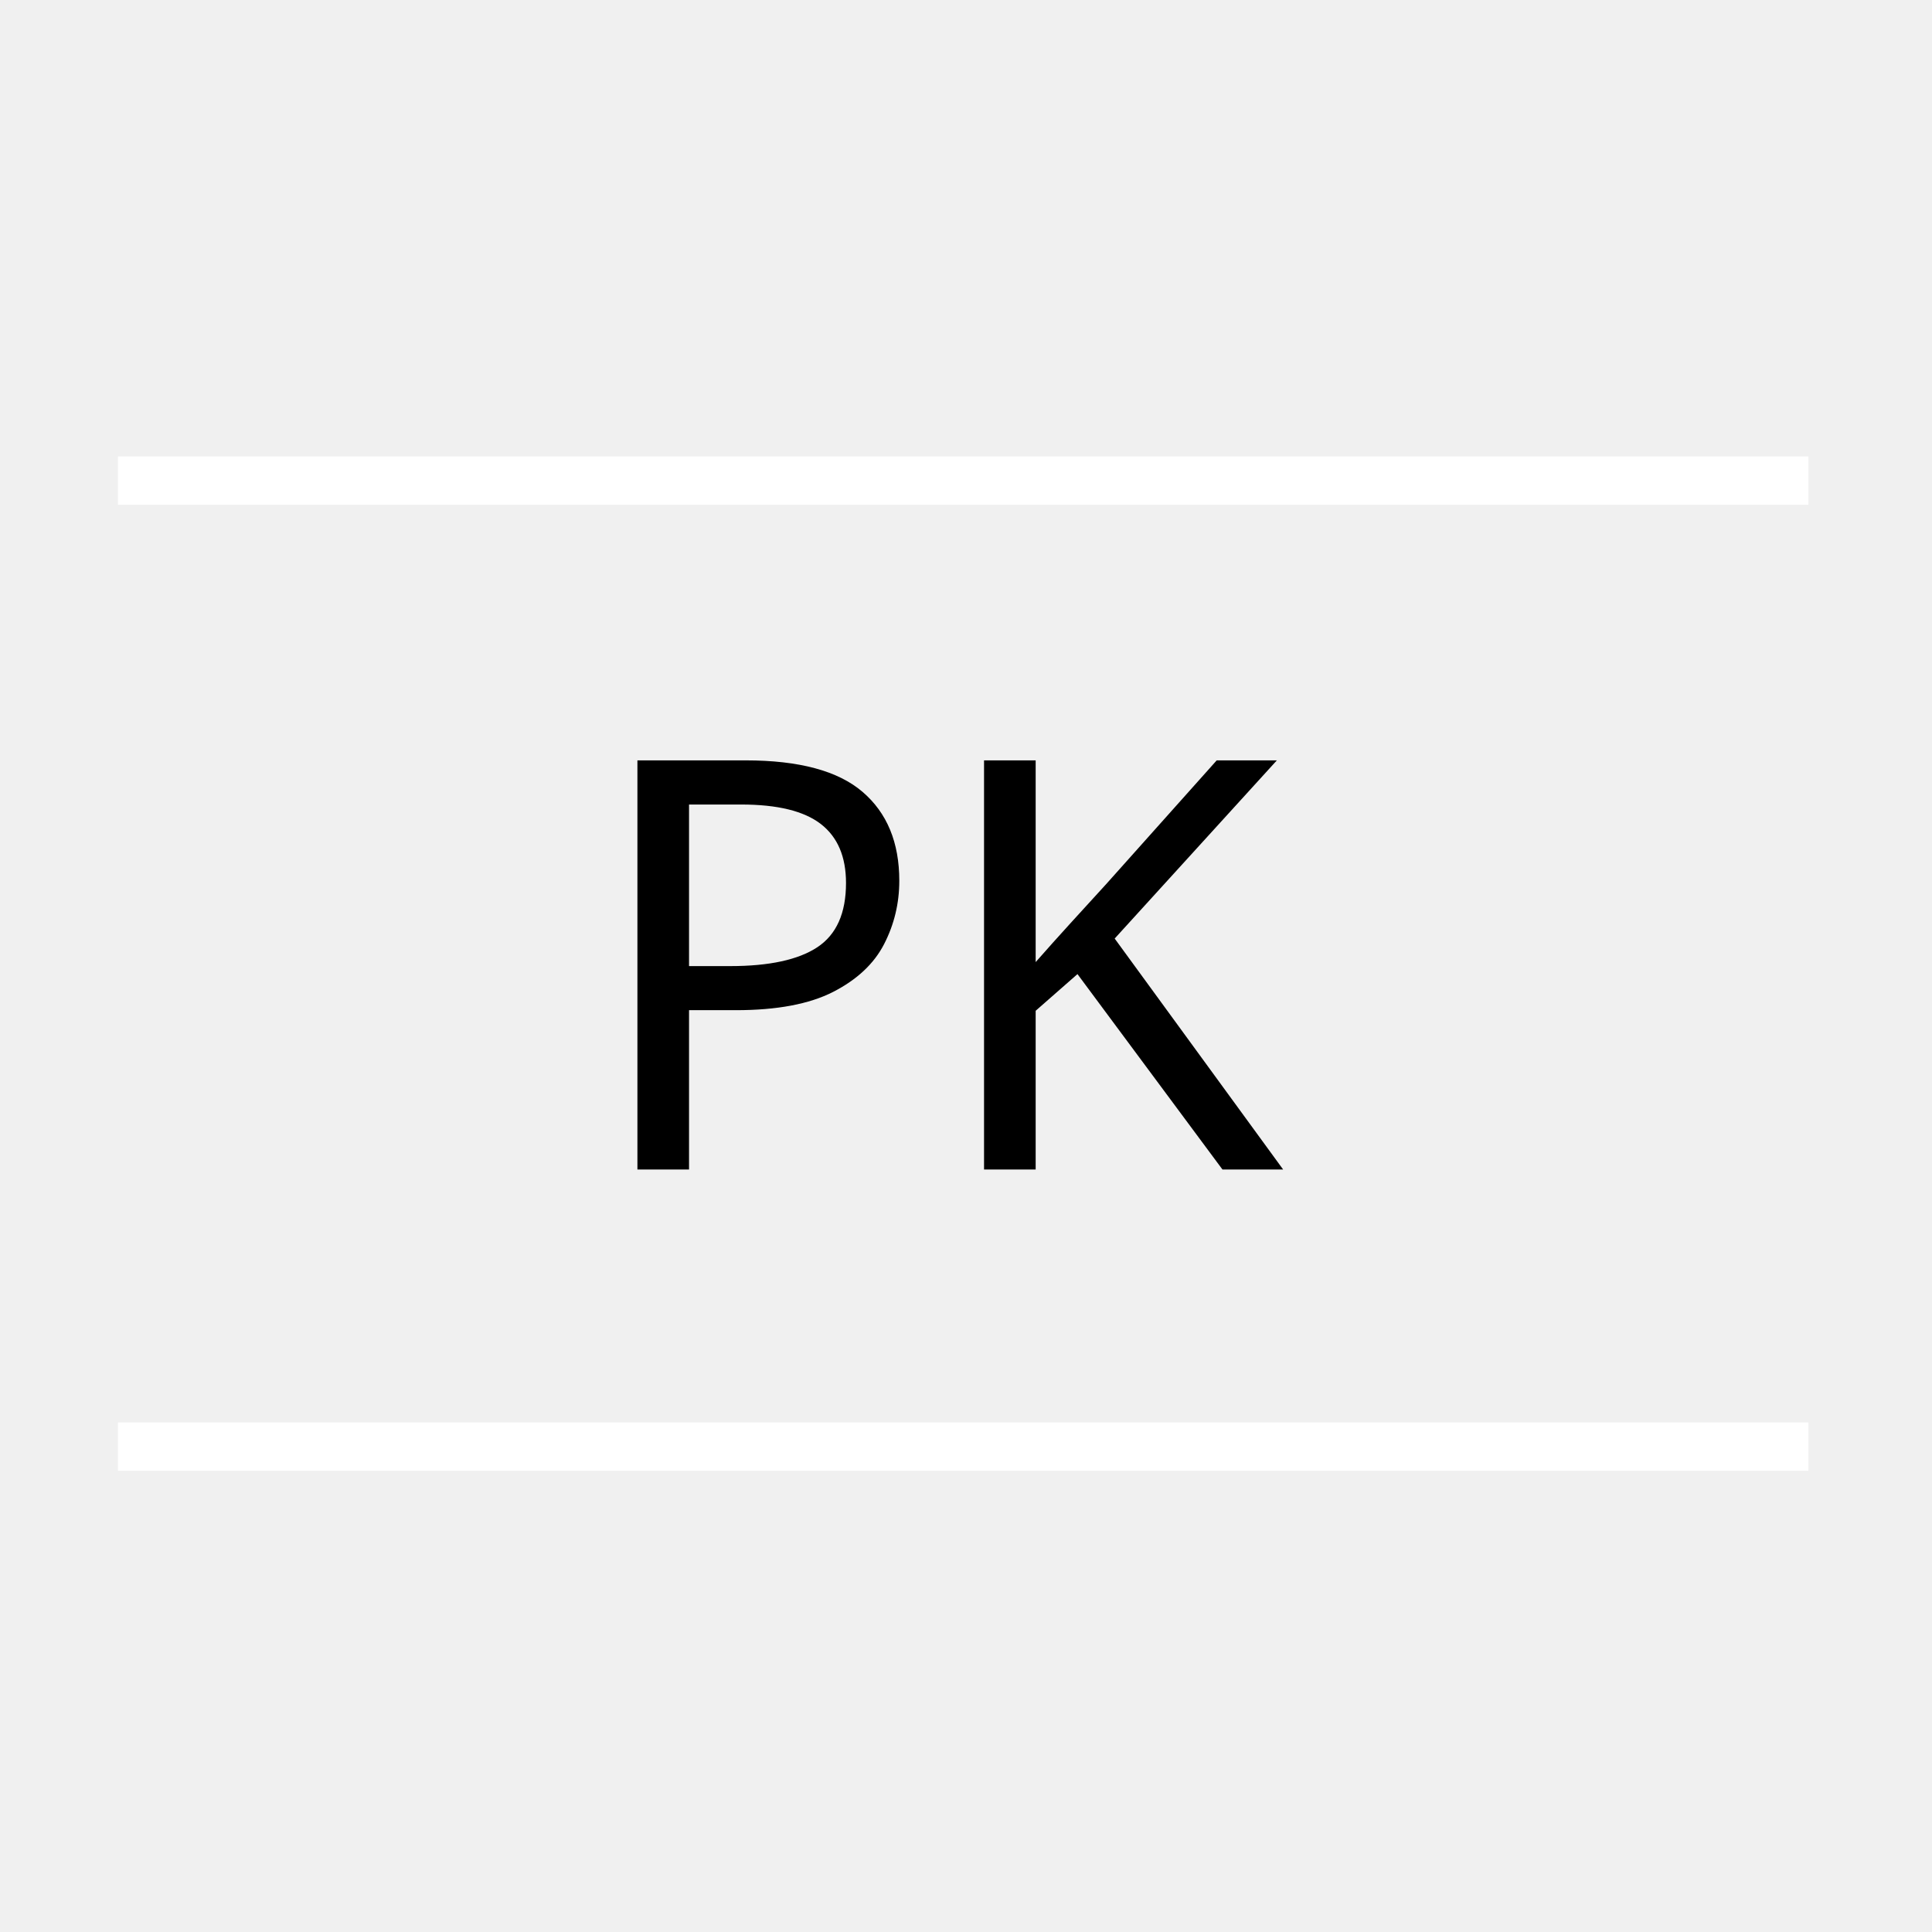
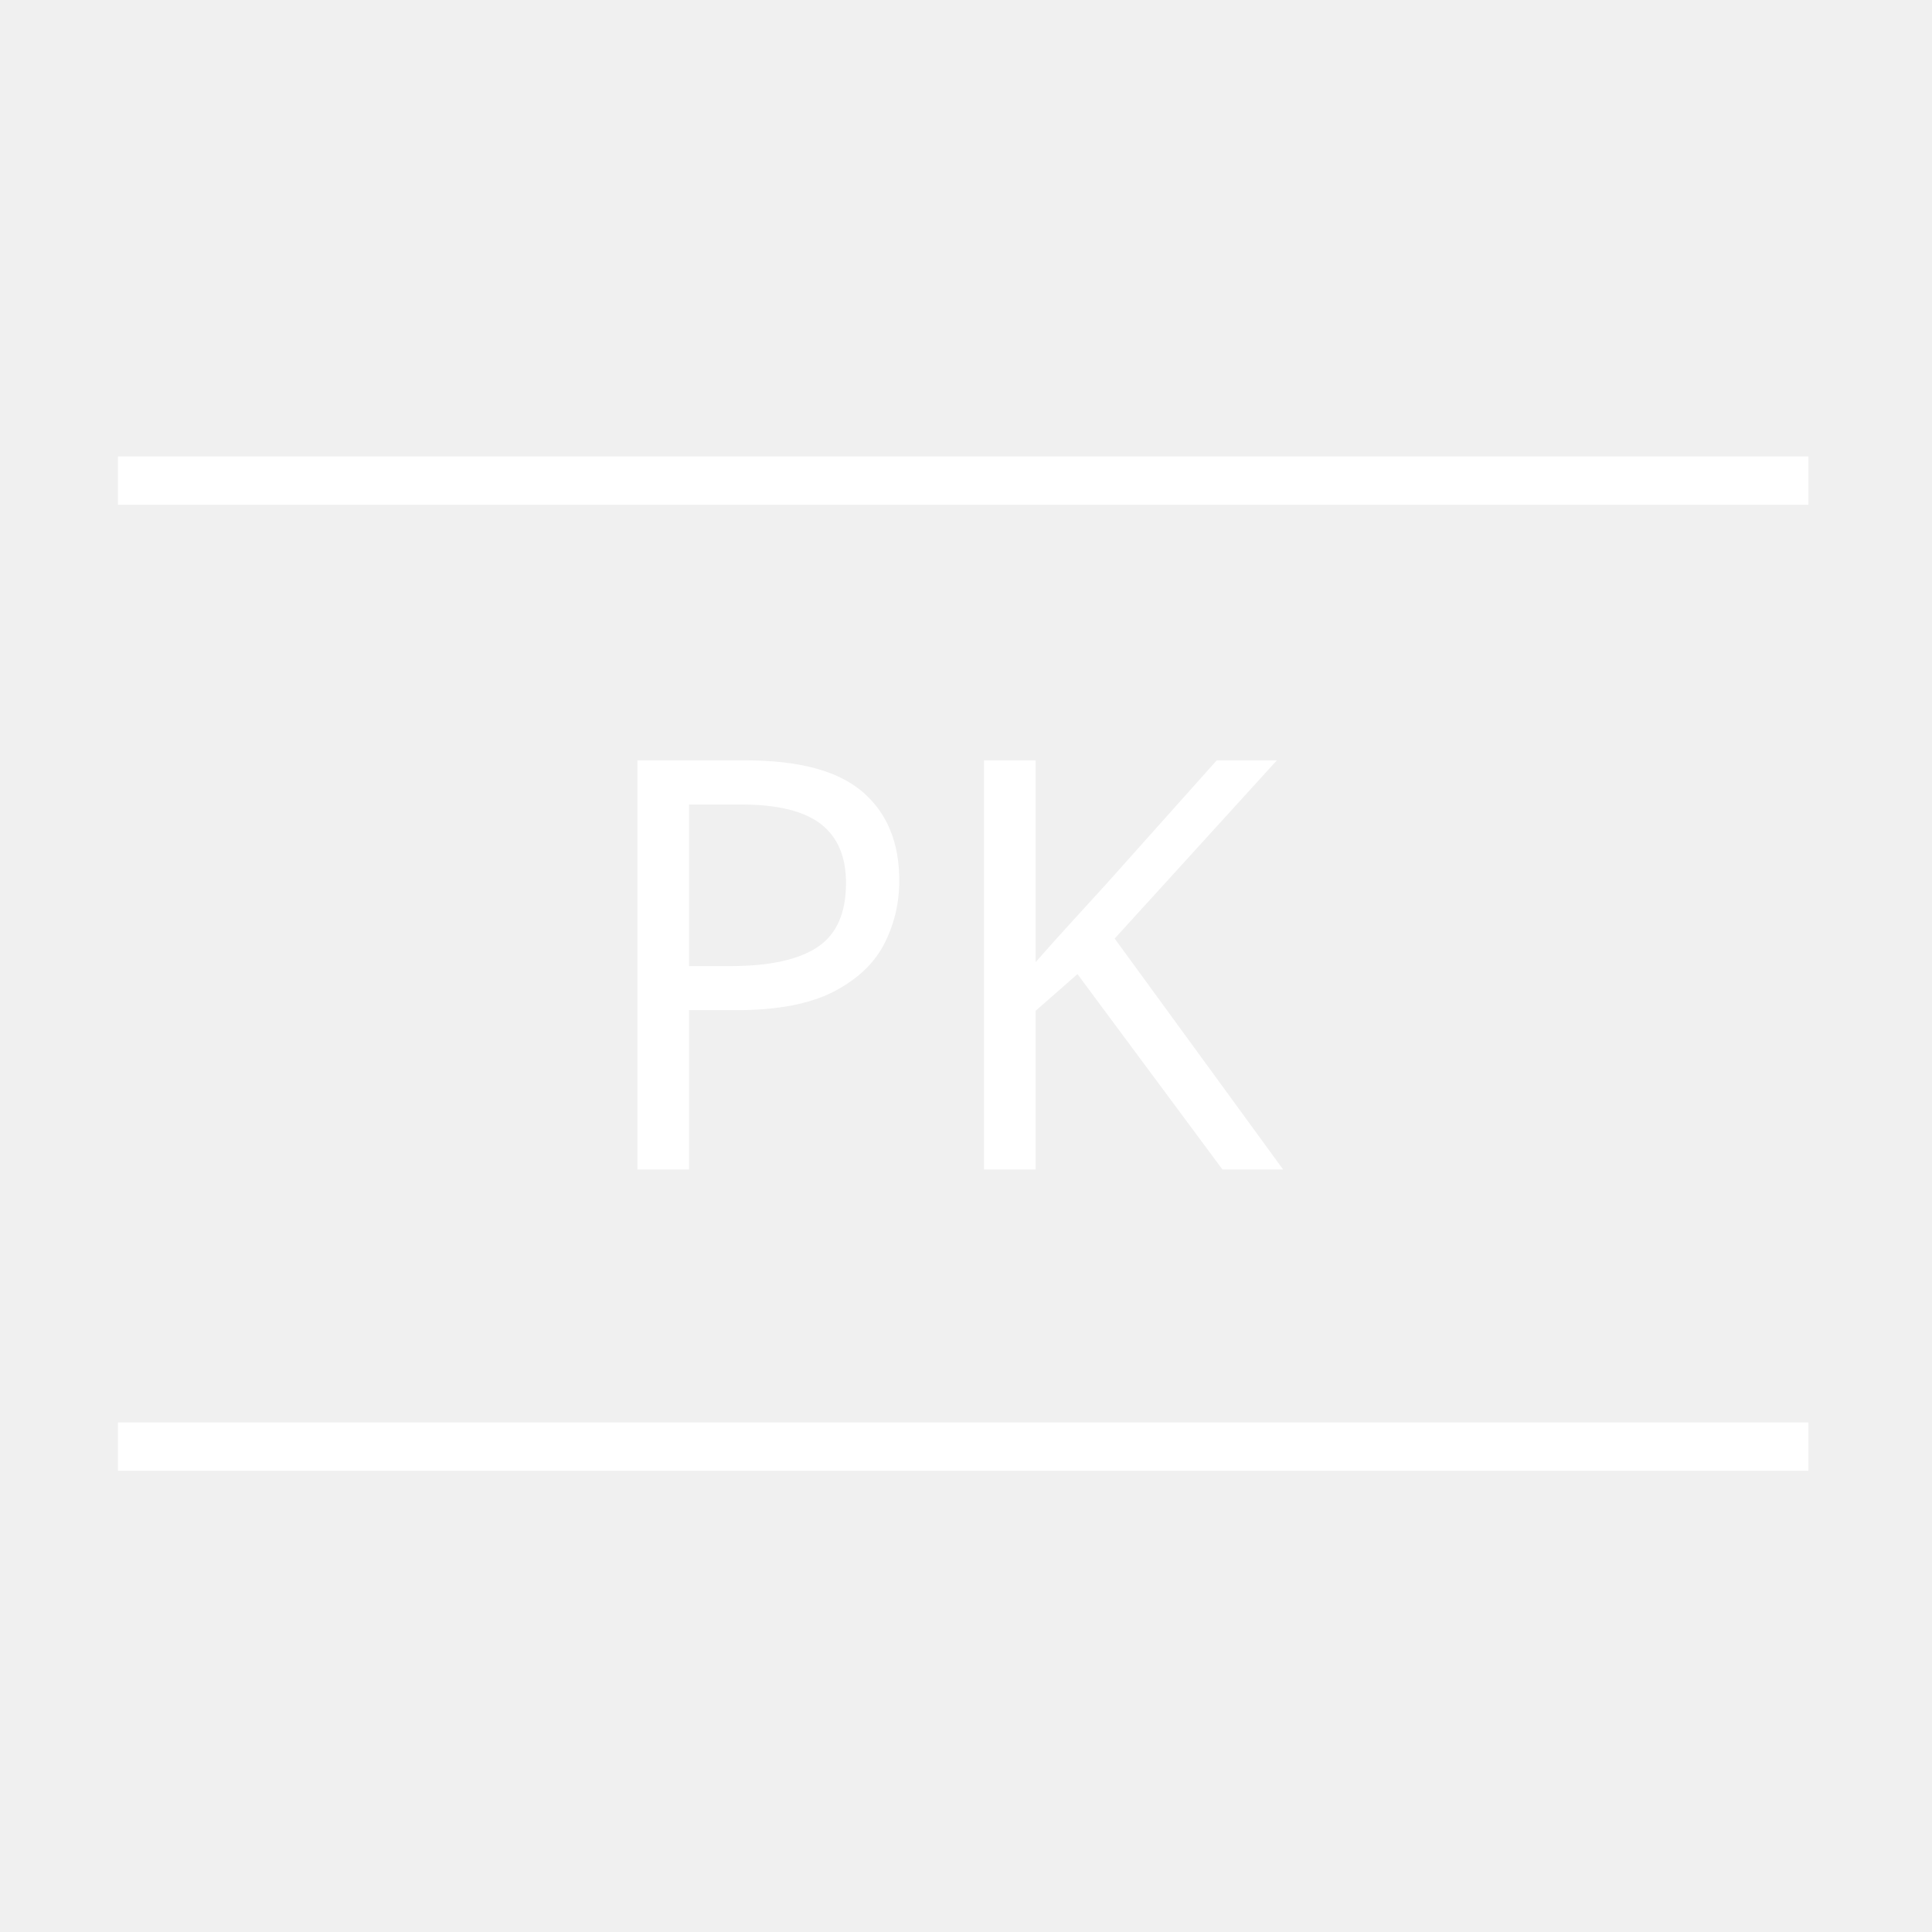
<svg xmlns="http://www.w3.org/2000/svg" version="1.1" id="_2.G-G-GPAA------X" x="0px" y="0px" width="400px" height="400px" viewBox="0 0 400 400" enable-background="new 0 0 400 400" xml:space="preserve">
-   <g>
-     <line fill="none" stroke="#FFFFFF" stroke-width="10" x1="24.417" y1="299.5" x2="374.416" y2="299.5" />
-     <line fill="none" stroke="#FFFFFF" stroke-width="10" x1="24.417" y1="99.5" x2="374.416" y2="99.5" />
+   <defs id="defs13" />
+   <g id="g3">
+     <line fill="none" stroke="#FFFFFF" stroke-width="10" x1="24.417" y1="299.5" x2="374.416" y2="299.5" id="line5" />
+     <line fill="none" stroke="#FFFFFF" stroke-width="10" x1="24.417" y1="99.5" x2="374.416" y2="99.5" id="line7" />
  </g>
-   <text transform="matrix(1 0 0 1 120.4697 242.1299)" font-family="'ArialMT'" font-size="118.624">PK</text>
+   <text transform="matrix(1 0 0 1 120.4697 242.1299)" font-family="'ArialMT'" font-size="118.624" id="text9" style="fill:#ffffff">PK</text>
</svg>
